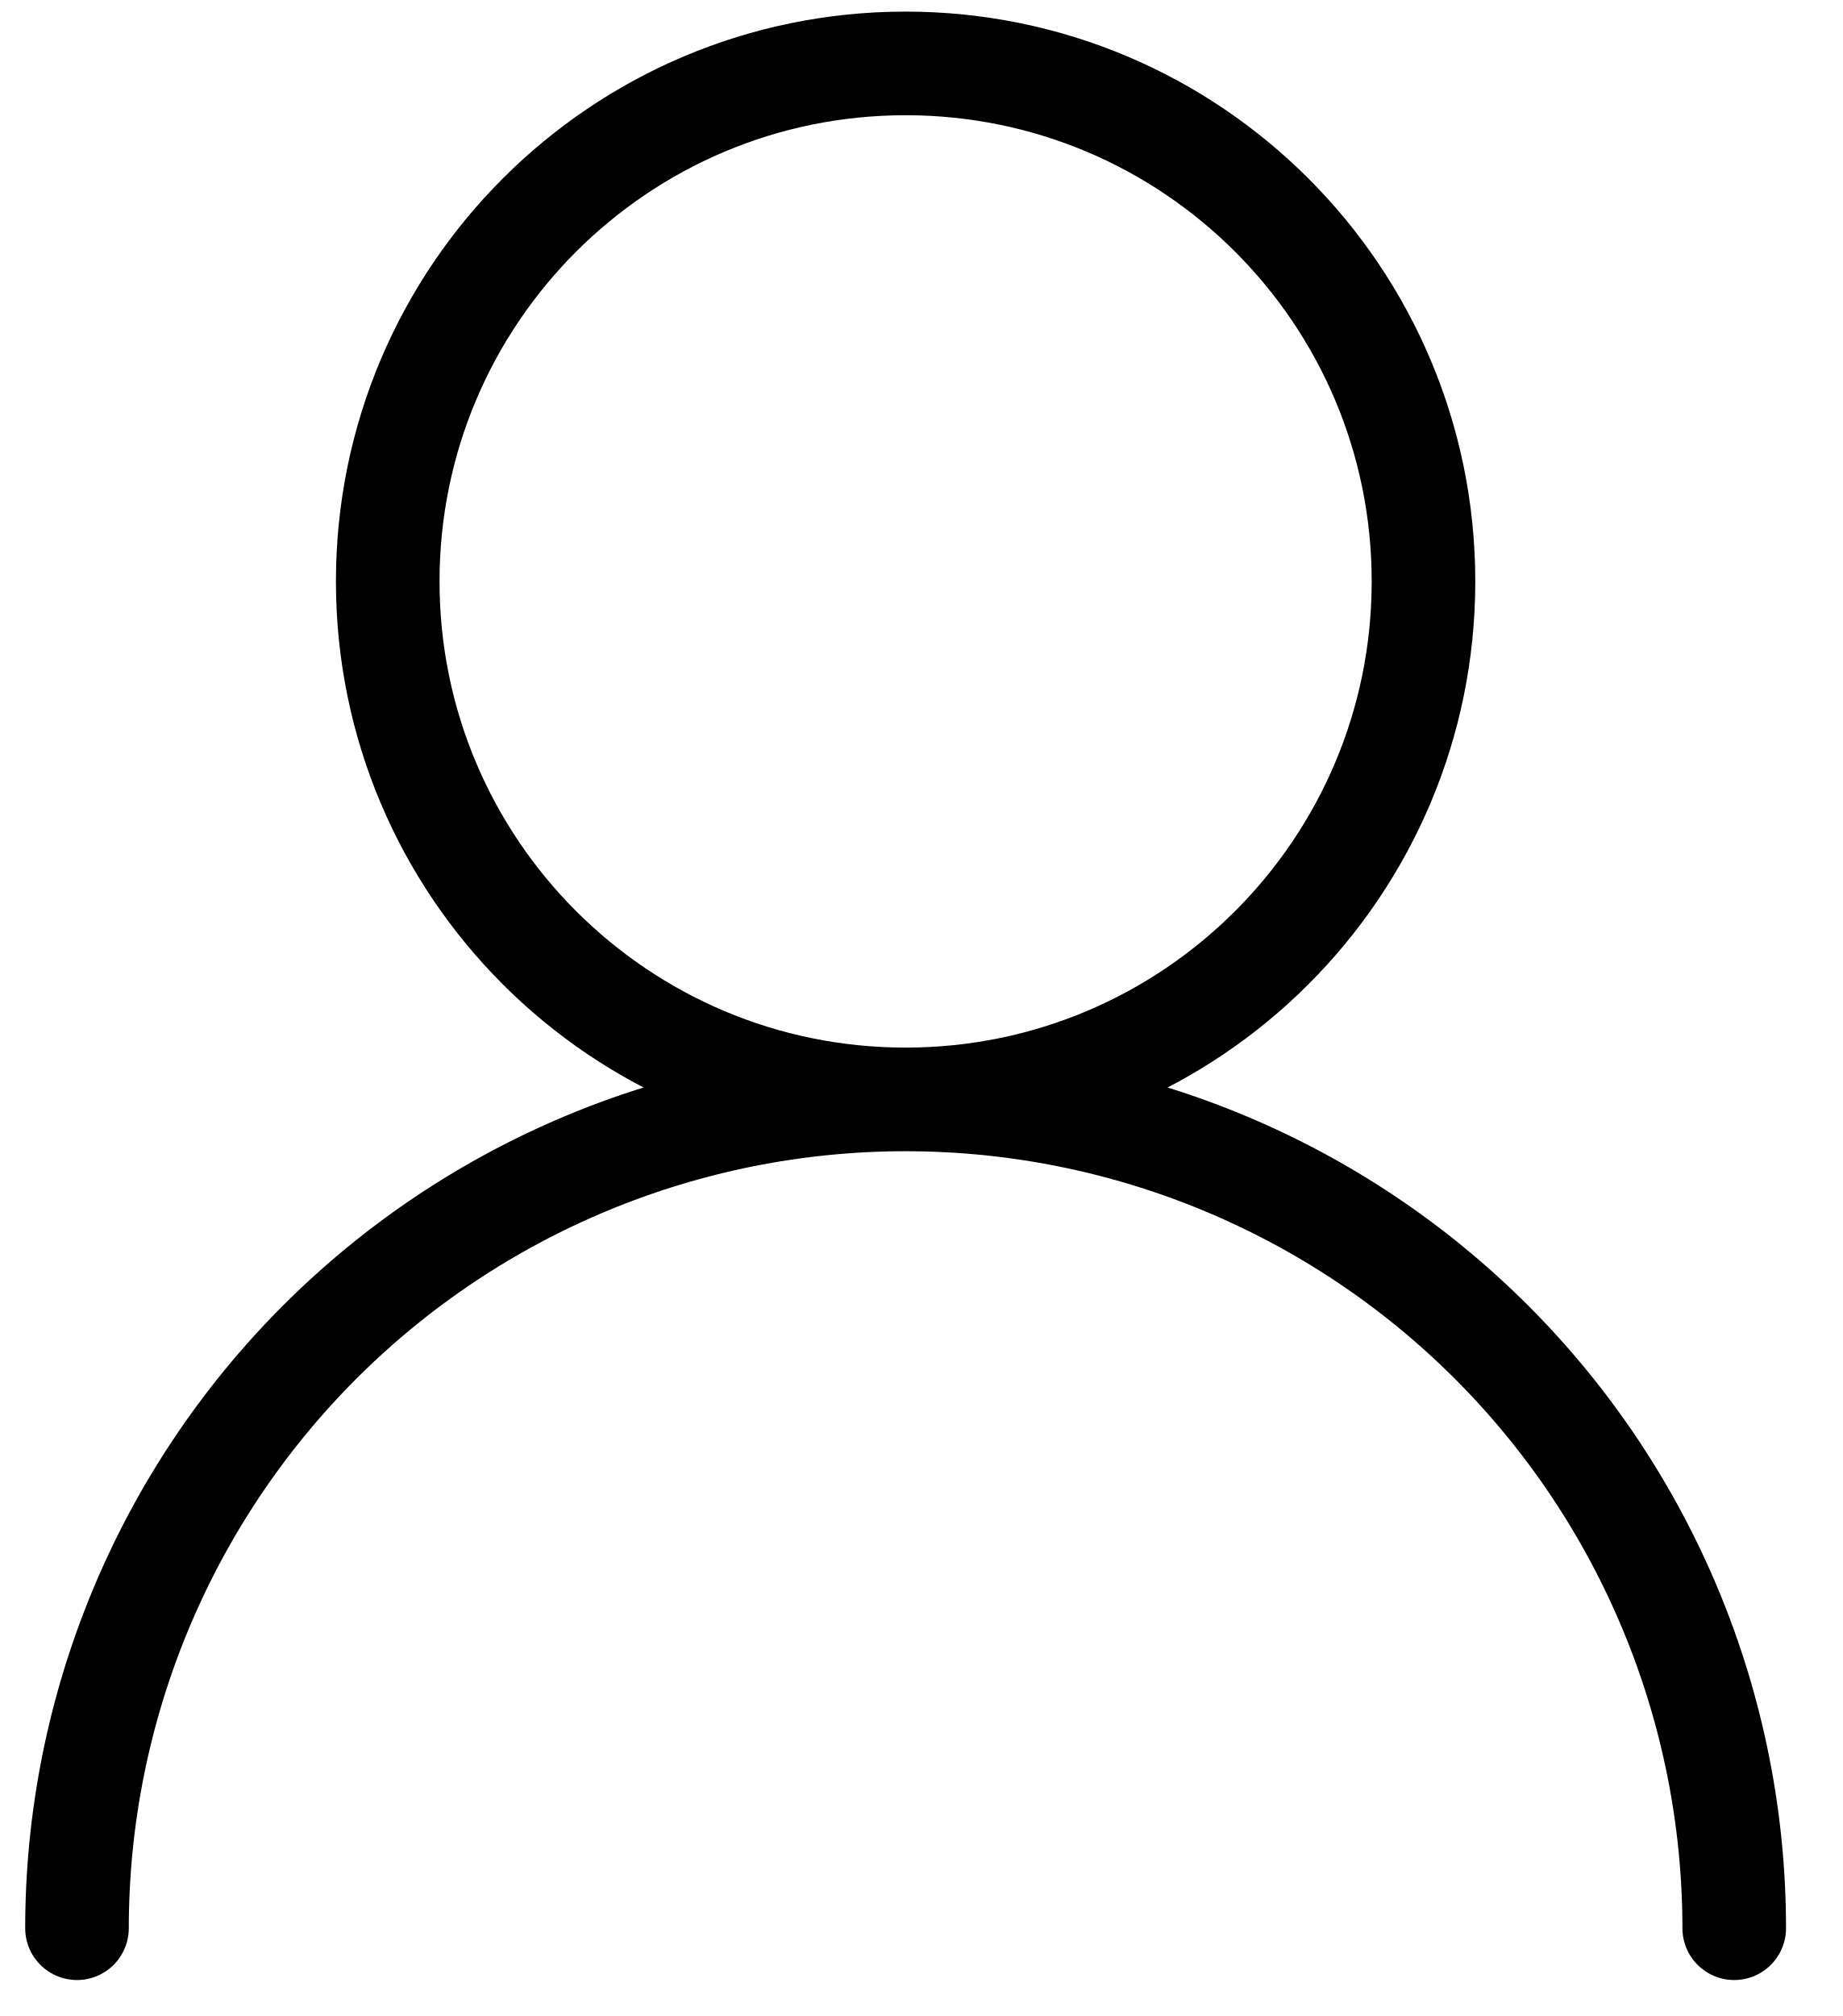
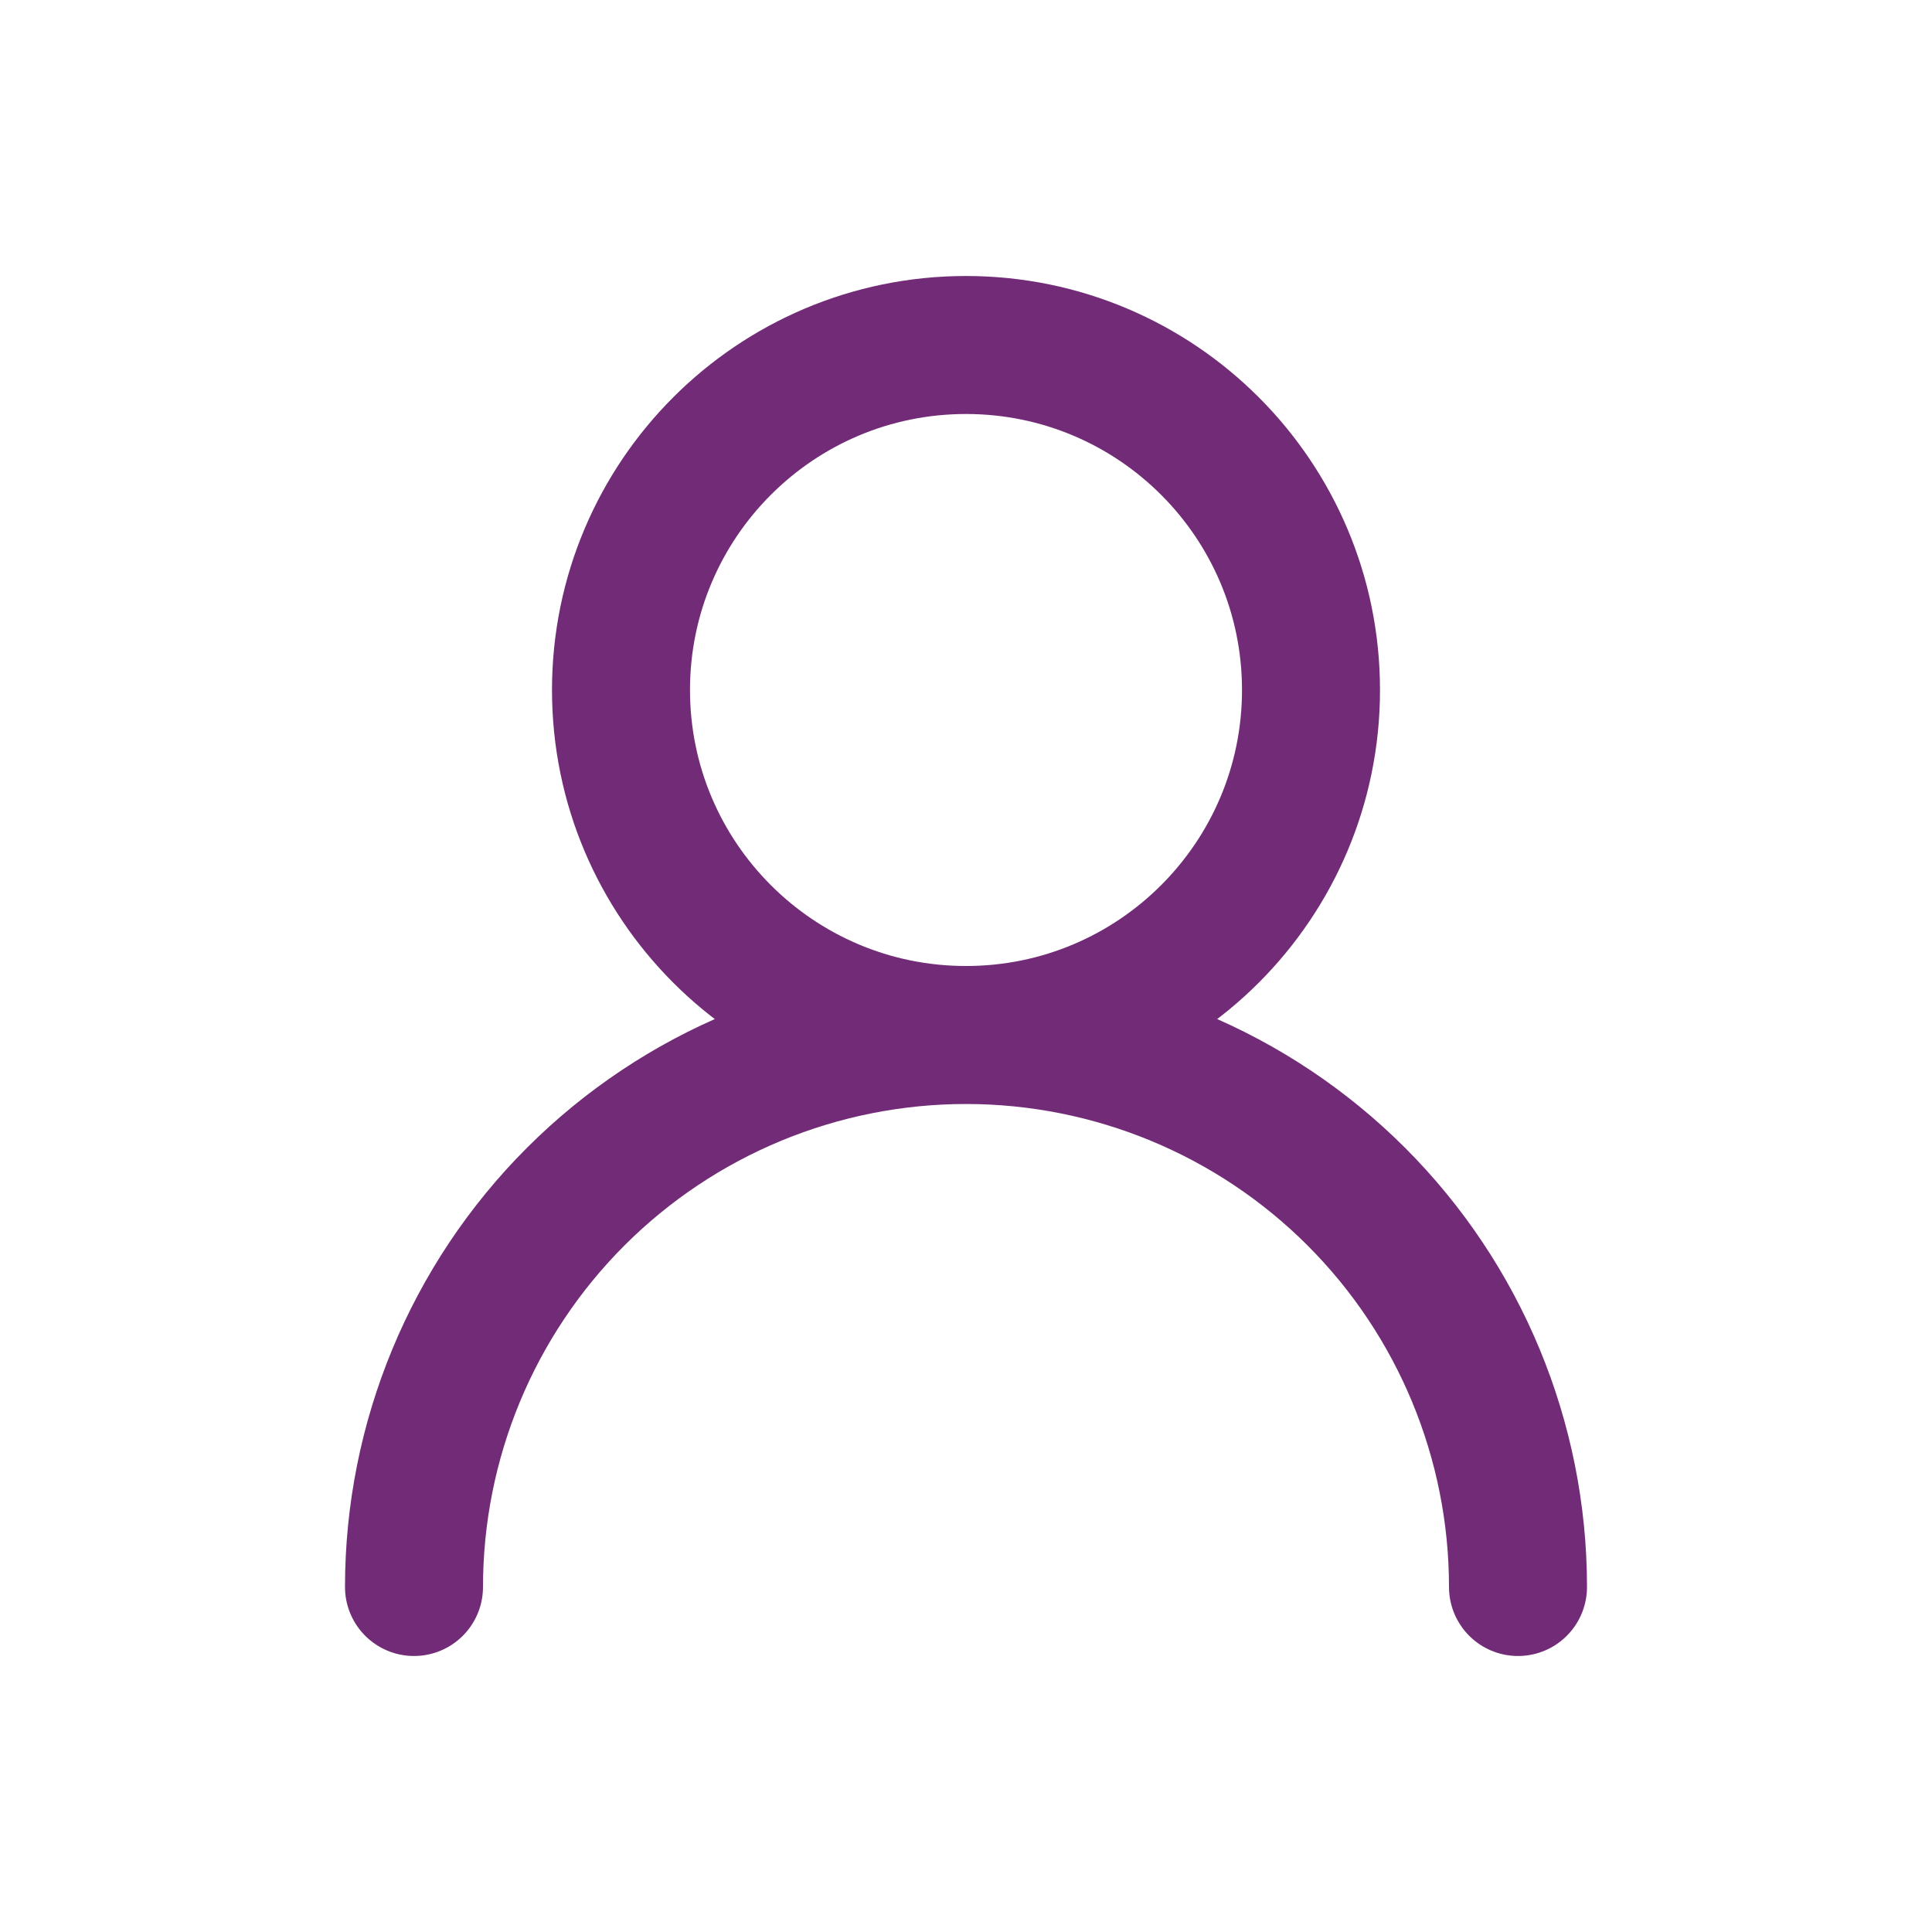
- <svg xmlns="http://www.w3.org/2000/svg" width="32" height="35" viewBox="0 0 32 35" fill="none">
-   <path id="Vector" d="M15.726 19.087C20.692 19.087 24.719 15.06 24.719 10.094C24.719 5.127 20.692 1.101 15.726 1.101C10.759 1.101 6.733 5.127 6.733 10.094C6.733 15.06 10.759 19.087 15.726 19.087ZM15.726 19.087C19.542 19.087 23.202 20.603 25.9 23.301C28.599 26 30.115 29.66 30.115 33.476M15.726 19.087C11.909 19.087 8.25 20.603 5.551 23.301C2.853 26 1.337 29.66 1.337 33.476" stroke="black" stroke-width="1.799" stroke-linecap="round" stroke-linejoin="round" />
+ <svg xmlns="http://www.w3.org/2000/svg" width="28" height="28" viewBox="0 0 28 28" fill="none">
+   <path d="M14 15C16.761 15 19 12.761 19 10C19 7.239 16.761 5 14 5C11.239 5 9 7.239 9 10C9 12.761 11.239 15 14 15ZM14 15C16.122 15 18.157 15.843 19.657 17.343C21.157 18.843 22 20.878 22 23M14 15C11.878 15 9.843 15.843 8.343 17.343C6.843 18.843 6 20.878 6 23" stroke="#722B76" stroke-width="2" stroke-linecap="round" stroke-linejoin="round" />
</svg>
